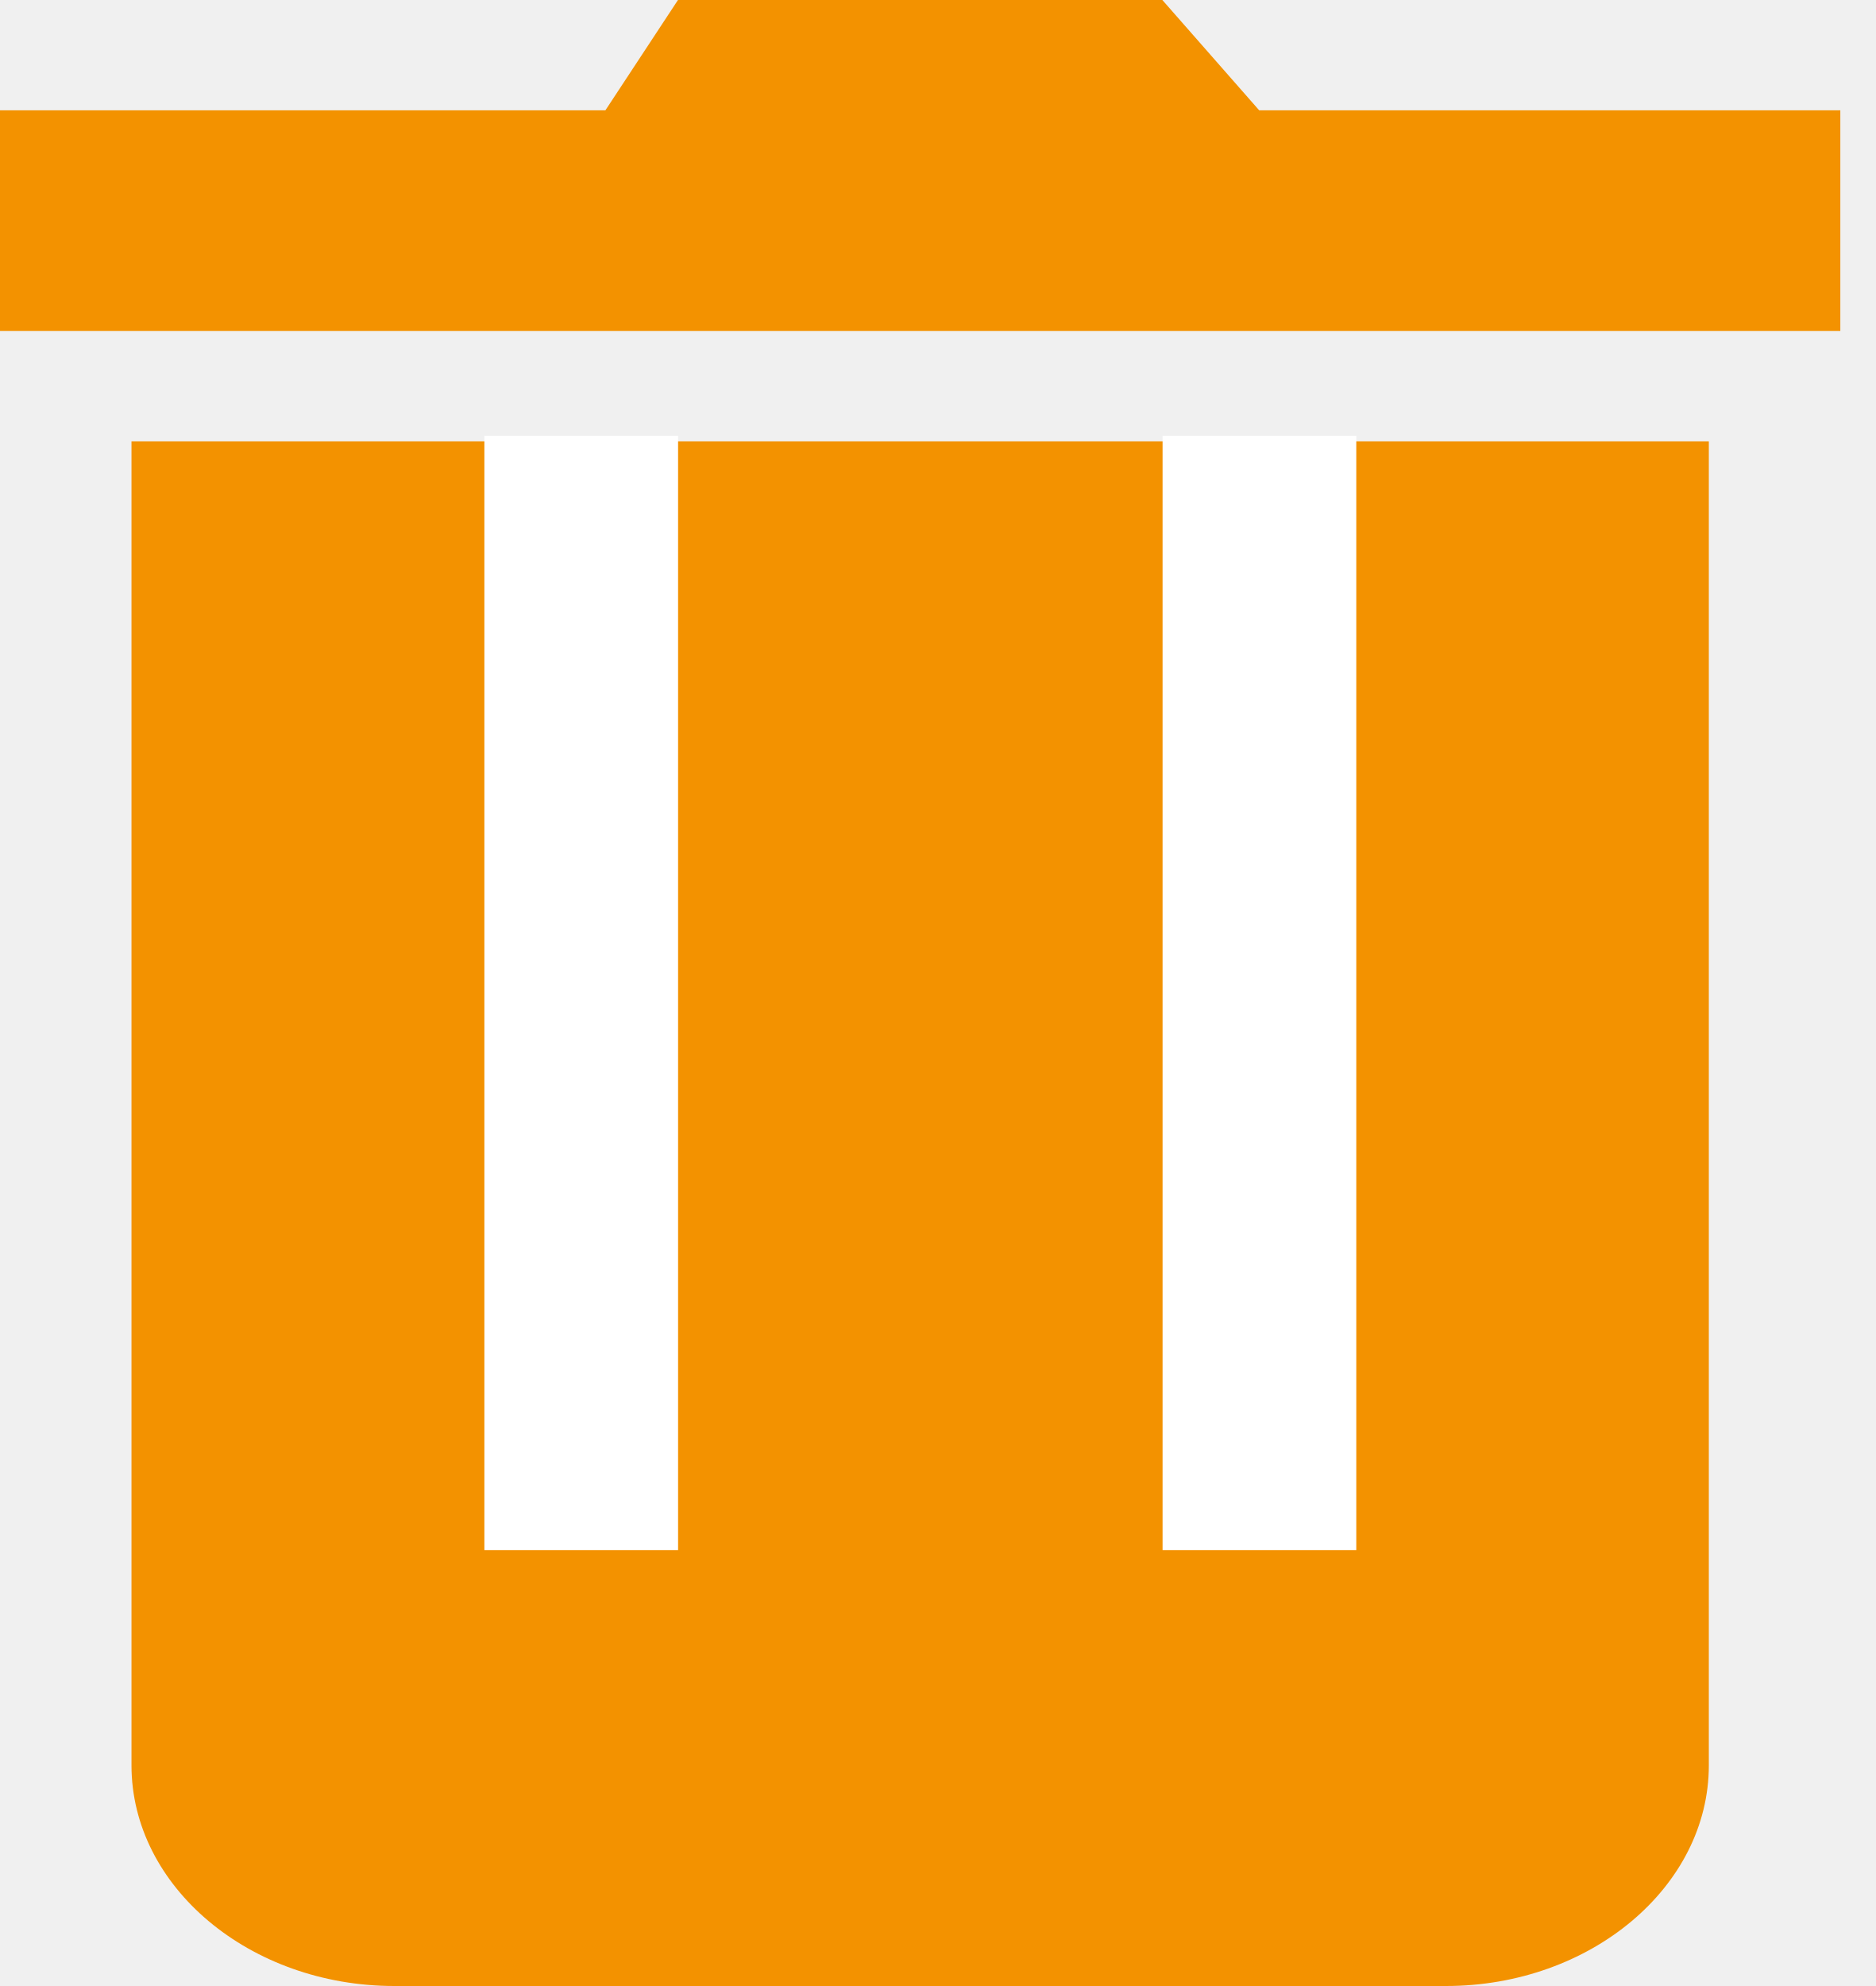
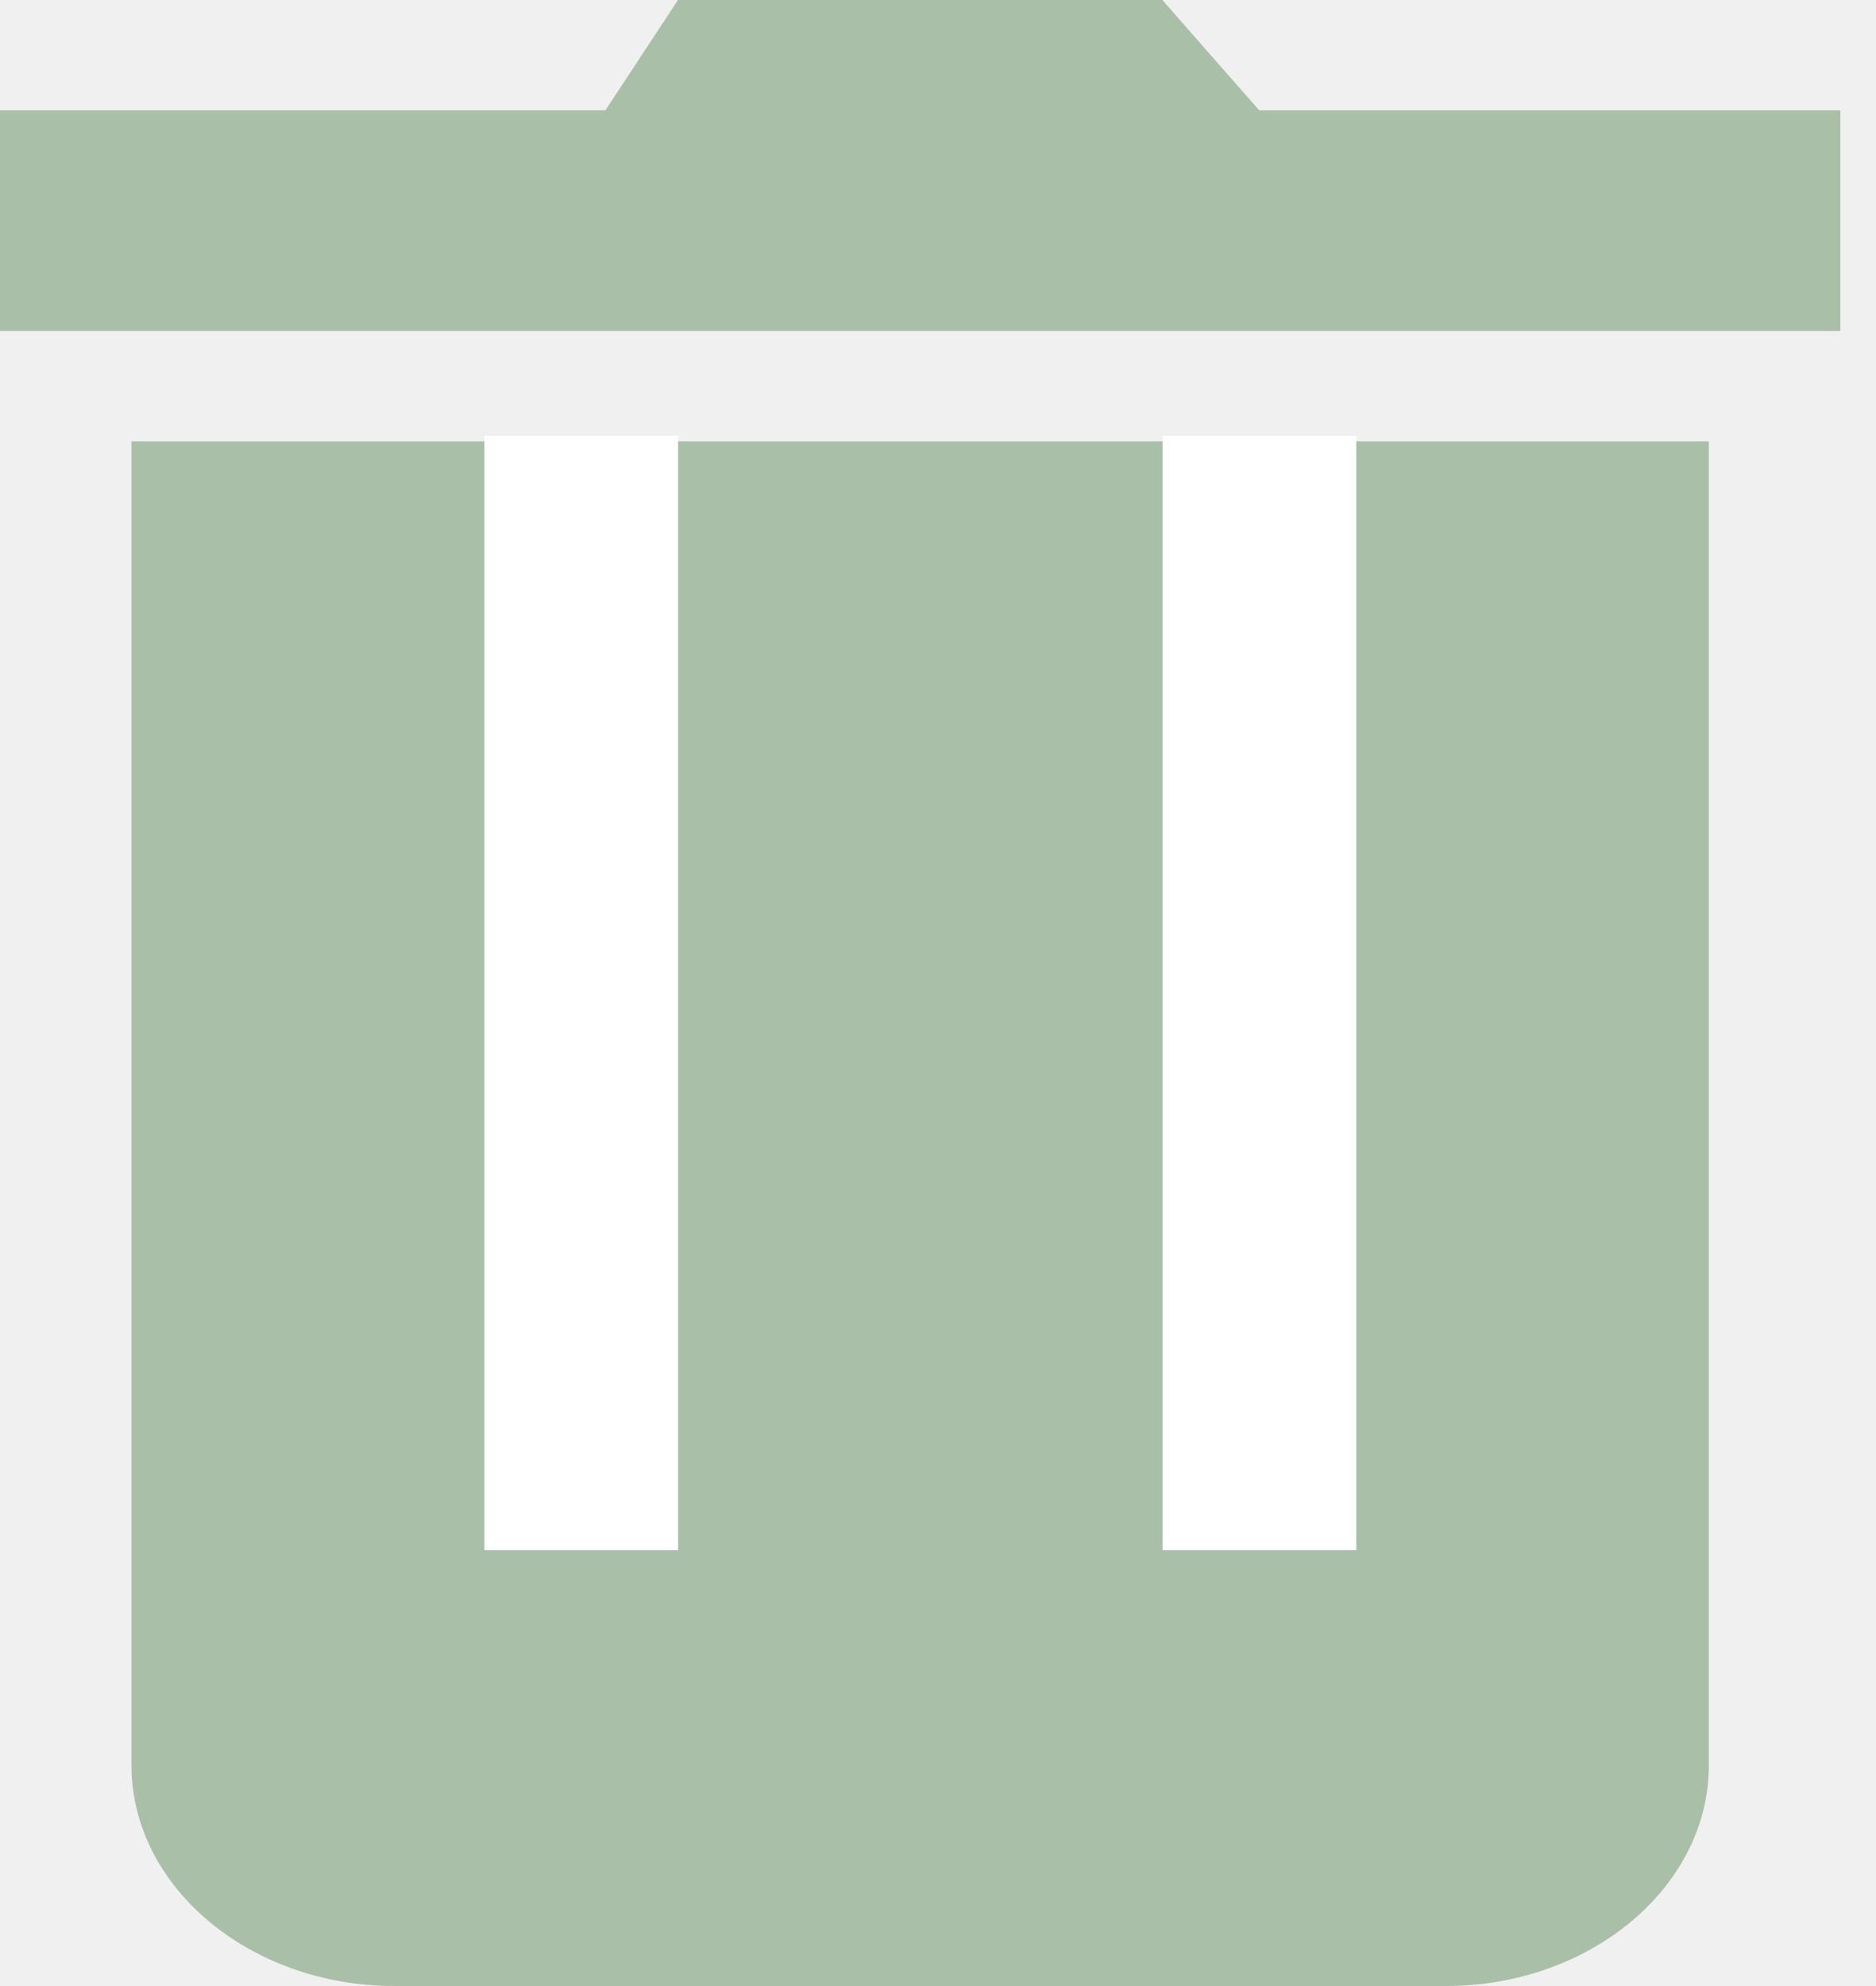
<svg xmlns="http://www.w3.org/2000/svg" width="17" height="18" viewBox="0 0 17 18" fill="none">
-   <path d="M1.192 16C1.192 17.1 2.264 18 3.575 18H13.108C14.419 18 15.491 17.1 15.491 16V4H1.192V16ZM16.683 1H11.415L10.537 0H6.146L5.488 1H0V3H16.683V1Z" fill="#F39200" />
+   <path d="M1.192 16C1.192 17.1 2.264 18 3.575 18H13.108C14.419 18 15.491 17.1 15.491 16V4H1.192V16ZM16.683 1H11.415L10.537 0H6.146L5.488 1H0V3H16.683V1Z" fill="#a9bfa7" />
  <rect x="4.391" y="3.951" width="1.756" height="10.098" fill="white" />
  <rect x="10.539" y="3.951" width="1.756" height="10.098" fill="white" />
</svg>
